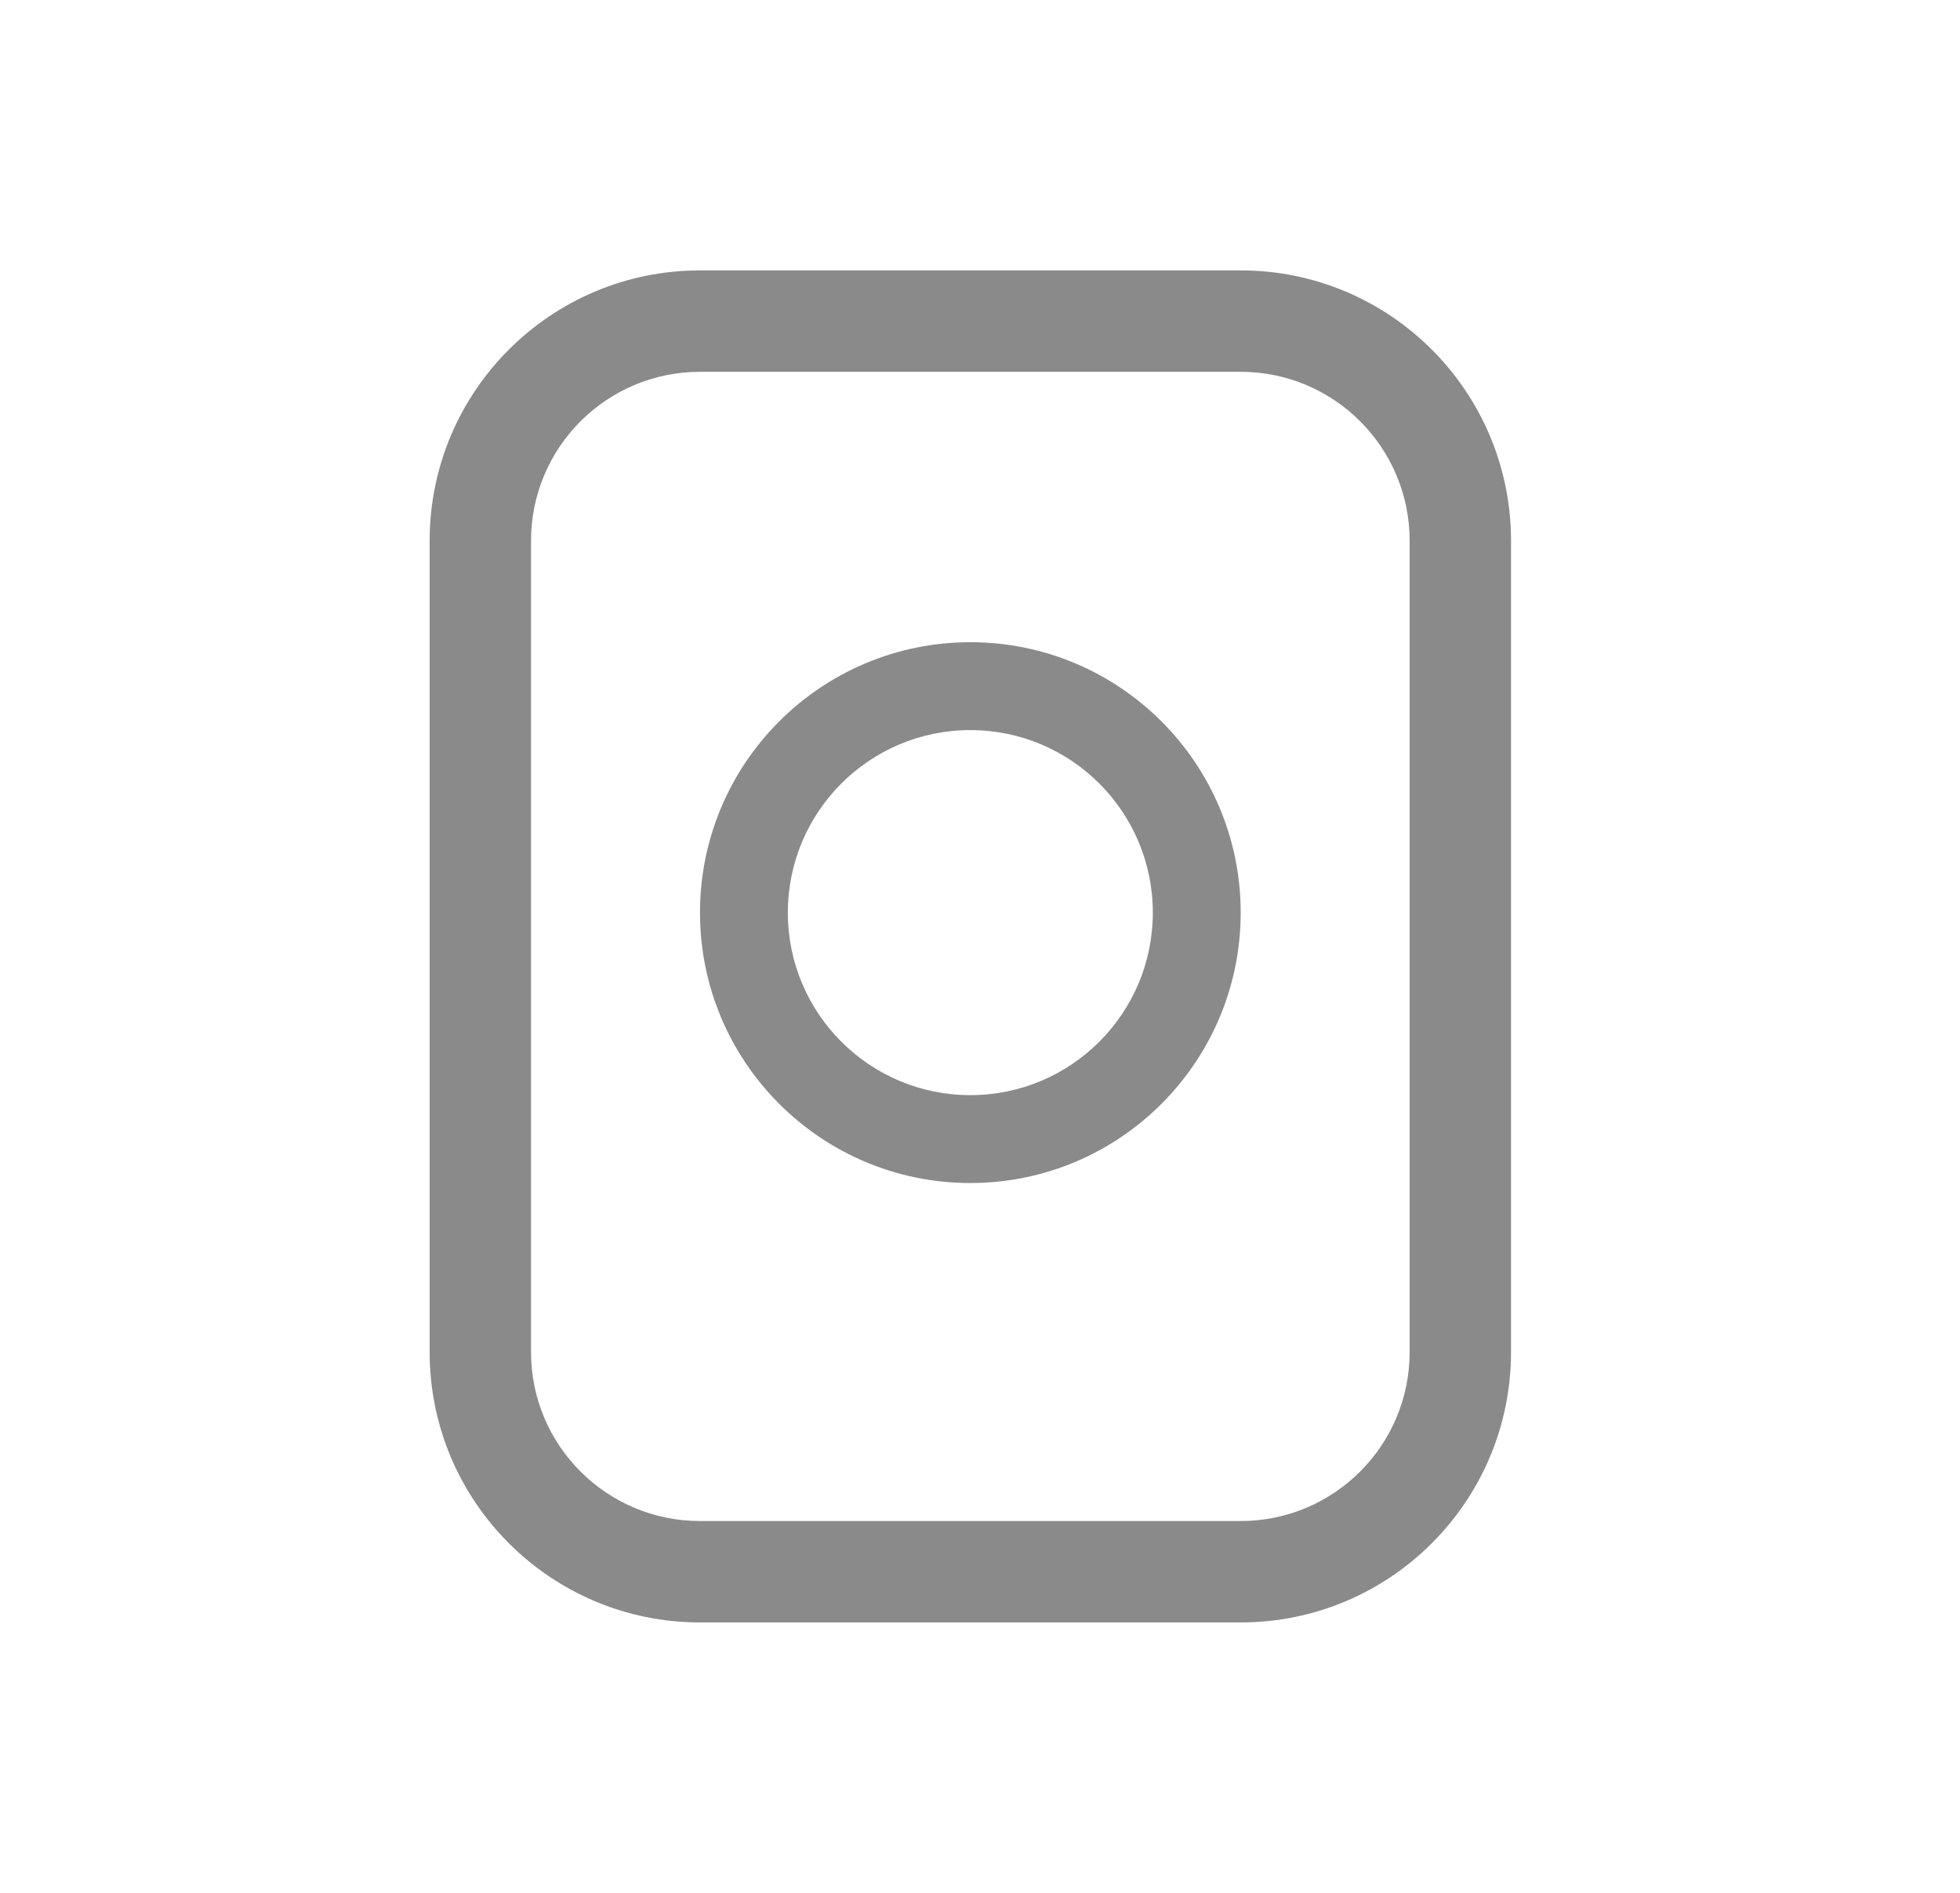
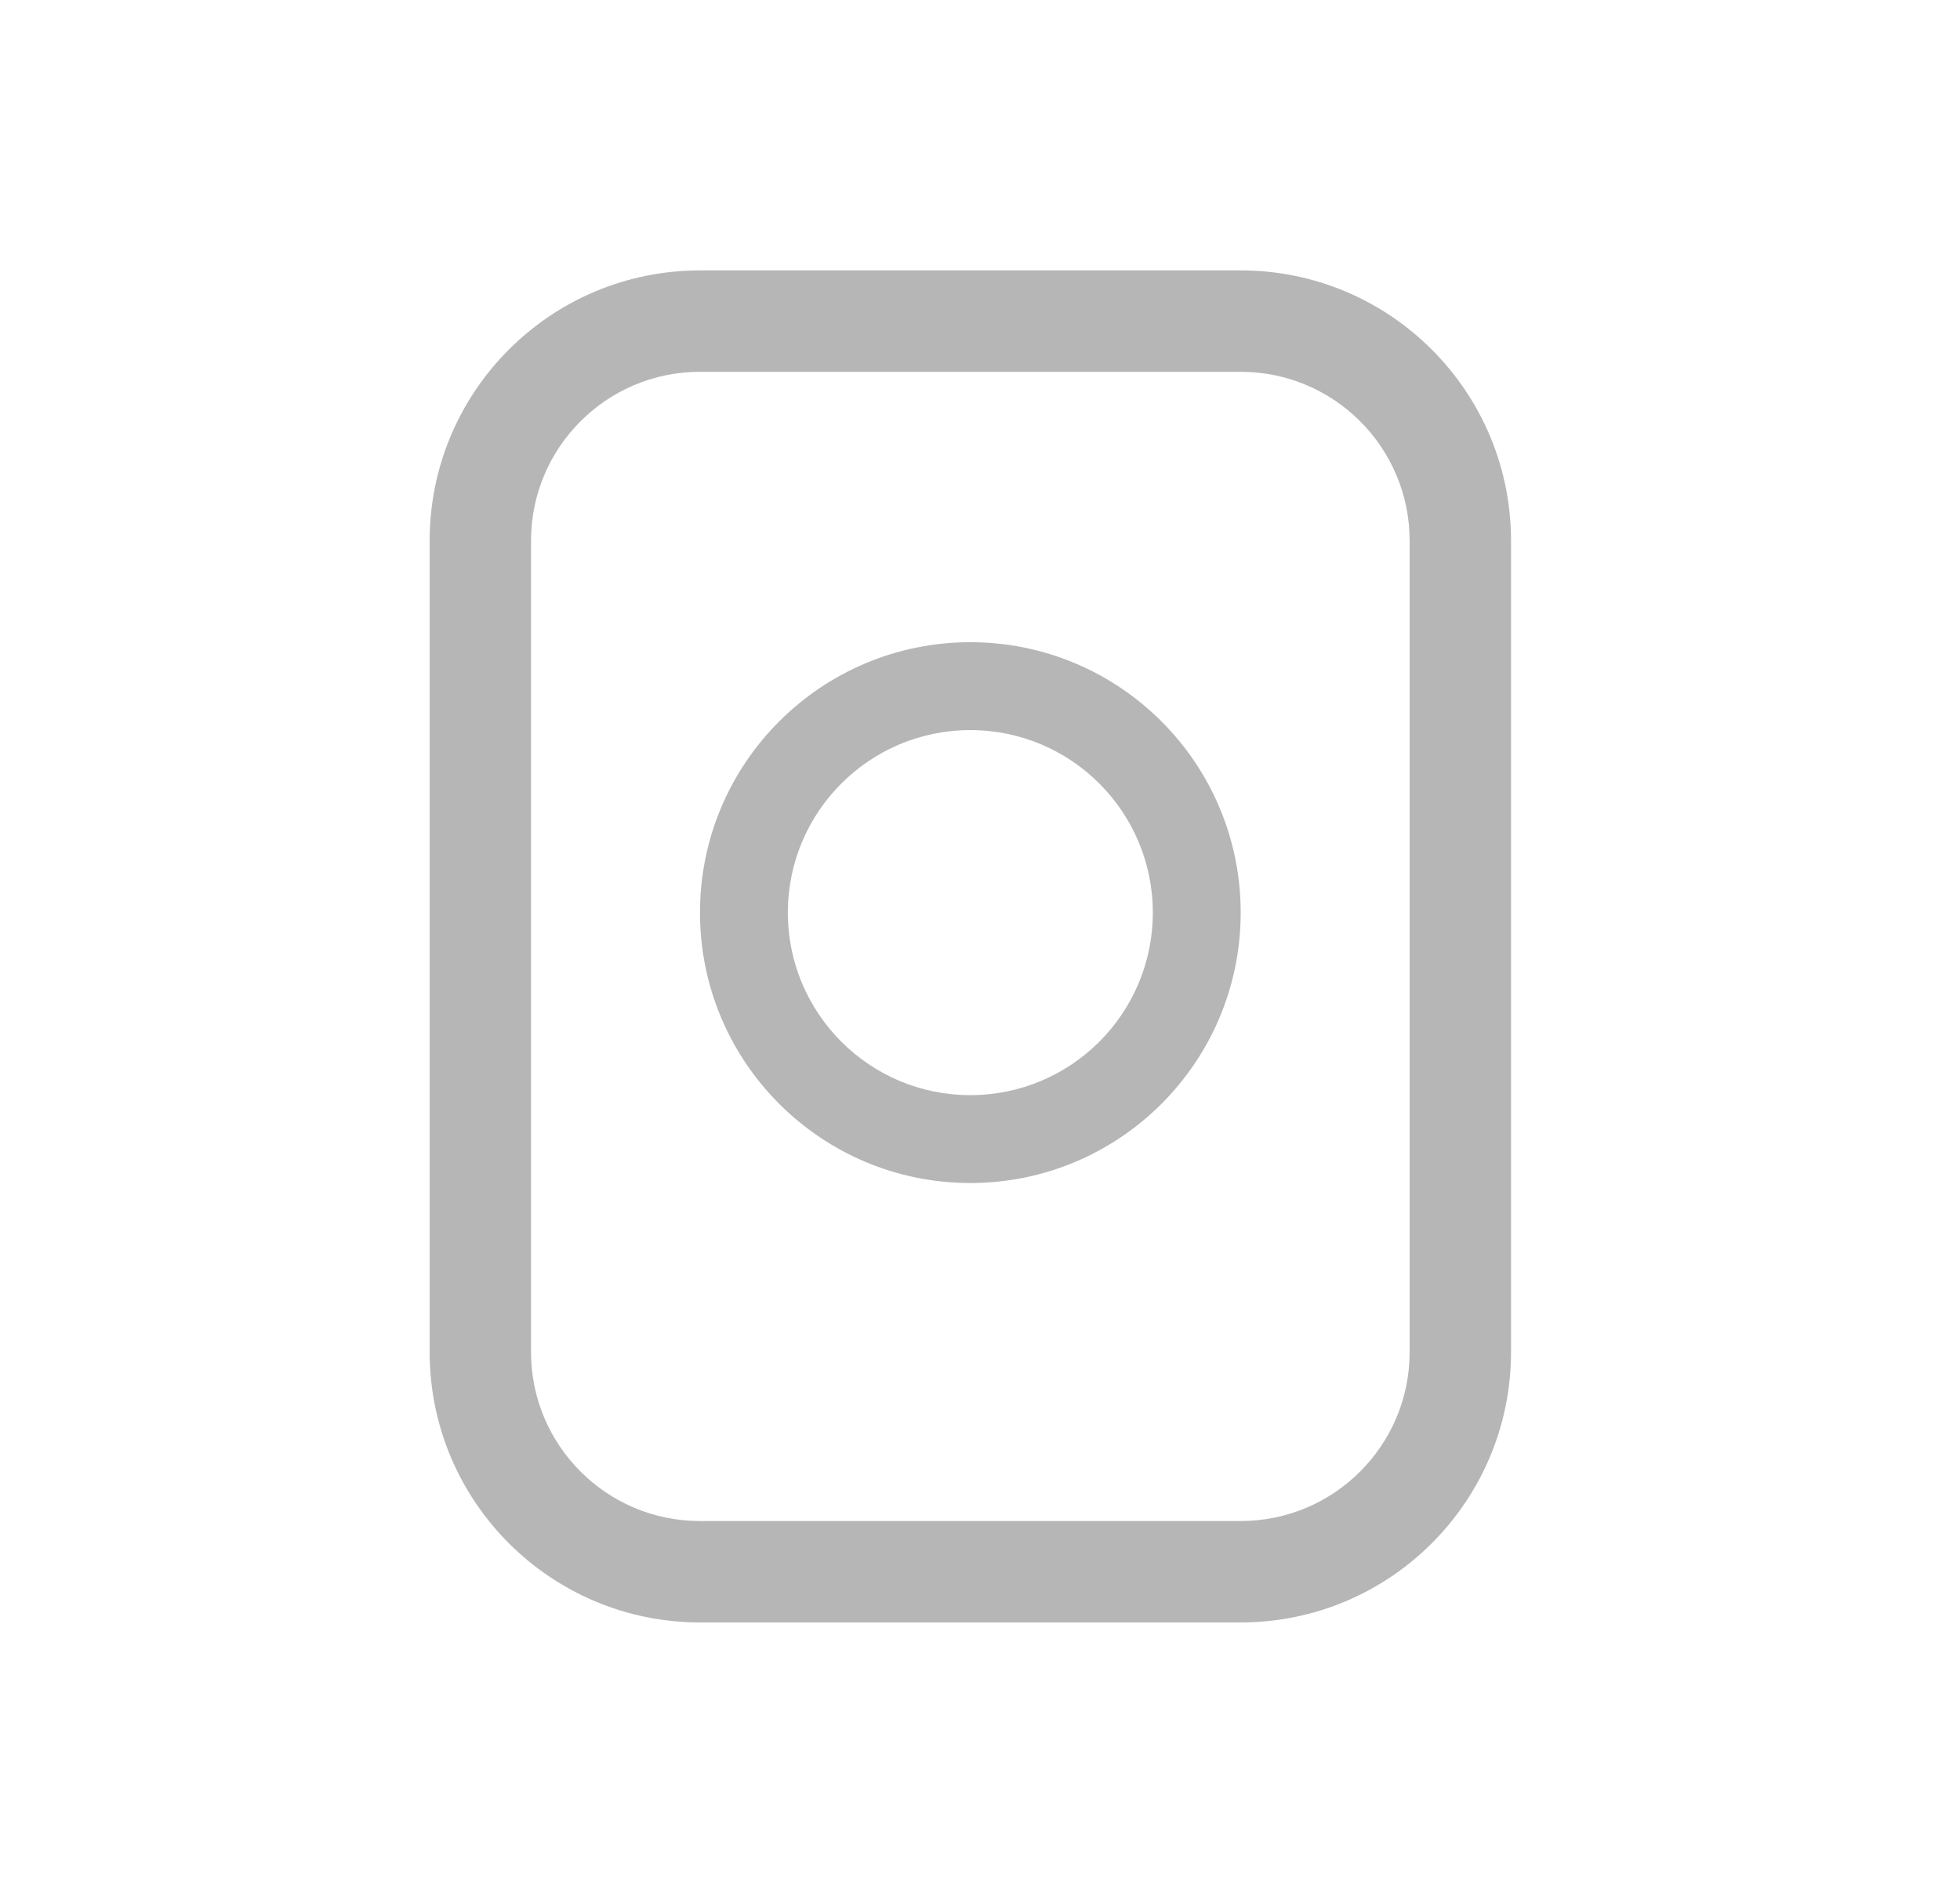
<svg xmlns="http://www.w3.org/2000/svg" width="29" height="28" viewBox="0 0 29 28" fill="none">
-   <path fill-rule="evenodd" clip-rule="evenodd" d="M18.357 5.5H10.357C8.976 5.5 7.857 6.619 7.857 8V20C7.857 21.381 8.976 22.5 10.357 22.5H18.357C19.738 22.5 20.857 21.381 20.857 20V8C20.857 6.619 19.738 5.5 18.357 5.5ZM10.357 4C8.148 4 6.357 5.791 6.357 8V20C6.357 22.209 8.148 24 10.357 24H18.357C20.566 24 22.357 22.209 22.357 20V8C22.357 5.791 20.566 4 18.357 4H10.357Z" fill="#8A8A8A" />
-   <path fill-rule="evenodd" clip-rule="evenodd" d="M14.357 16.2C15.848 16.2 17.057 14.991 17.057 13.5C17.057 12.009 15.848 10.8 14.357 10.8C12.866 10.8 11.657 12.009 11.657 13.5C11.657 14.991 12.866 16.2 14.357 16.2ZM14.357 17.5C16.566 17.5 18.357 15.709 18.357 13.5C18.357 11.291 16.566 9.5 14.357 9.5C12.148 9.5 10.357 11.291 10.357 13.5C10.357 15.709 12.148 17.5 14.357 17.5Z" fill="#8A8A8A" />
+   <path fill-rule="evenodd" clip-rule="evenodd" d="M18.357 5.5H10.357C8.976 5.5 7.857 6.619 7.857 8V20C7.857 21.381 8.976 22.5 10.357 22.5H18.357C19.738 22.5 20.857 21.381 20.857 20V8C20.857 6.619 19.738 5.5 18.357 5.5ZM10.357 4C8.148 4 6.357 5.791 6.357 8V20C6.357 22.209 8.148 24 10.357 24H18.357C20.566 24 22.357 22.209 22.357 20V8C22.357 5.791 20.566 4 18.357 4H10.357Z" fill="#B6B6B6" />
+   <path fill-rule="evenodd" clip-rule="evenodd" d="M14.357 16.2C15.848 16.2 17.057 14.991 17.057 13.5C17.057 12.009 15.848 10.8 14.357 10.8C12.866 10.8 11.657 12.009 11.657 13.5C11.657 14.991 12.866 16.2 14.357 16.2ZM14.357 17.5C16.566 17.5 18.357 15.709 18.357 13.5C18.357 11.291 16.566 9.5 14.357 9.5C12.148 9.5 10.357 11.291 10.357 13.5C10.357 15.709 12.148 17.5 14.357 17.5Z" fill="#B6B6B6" />
</svg>
